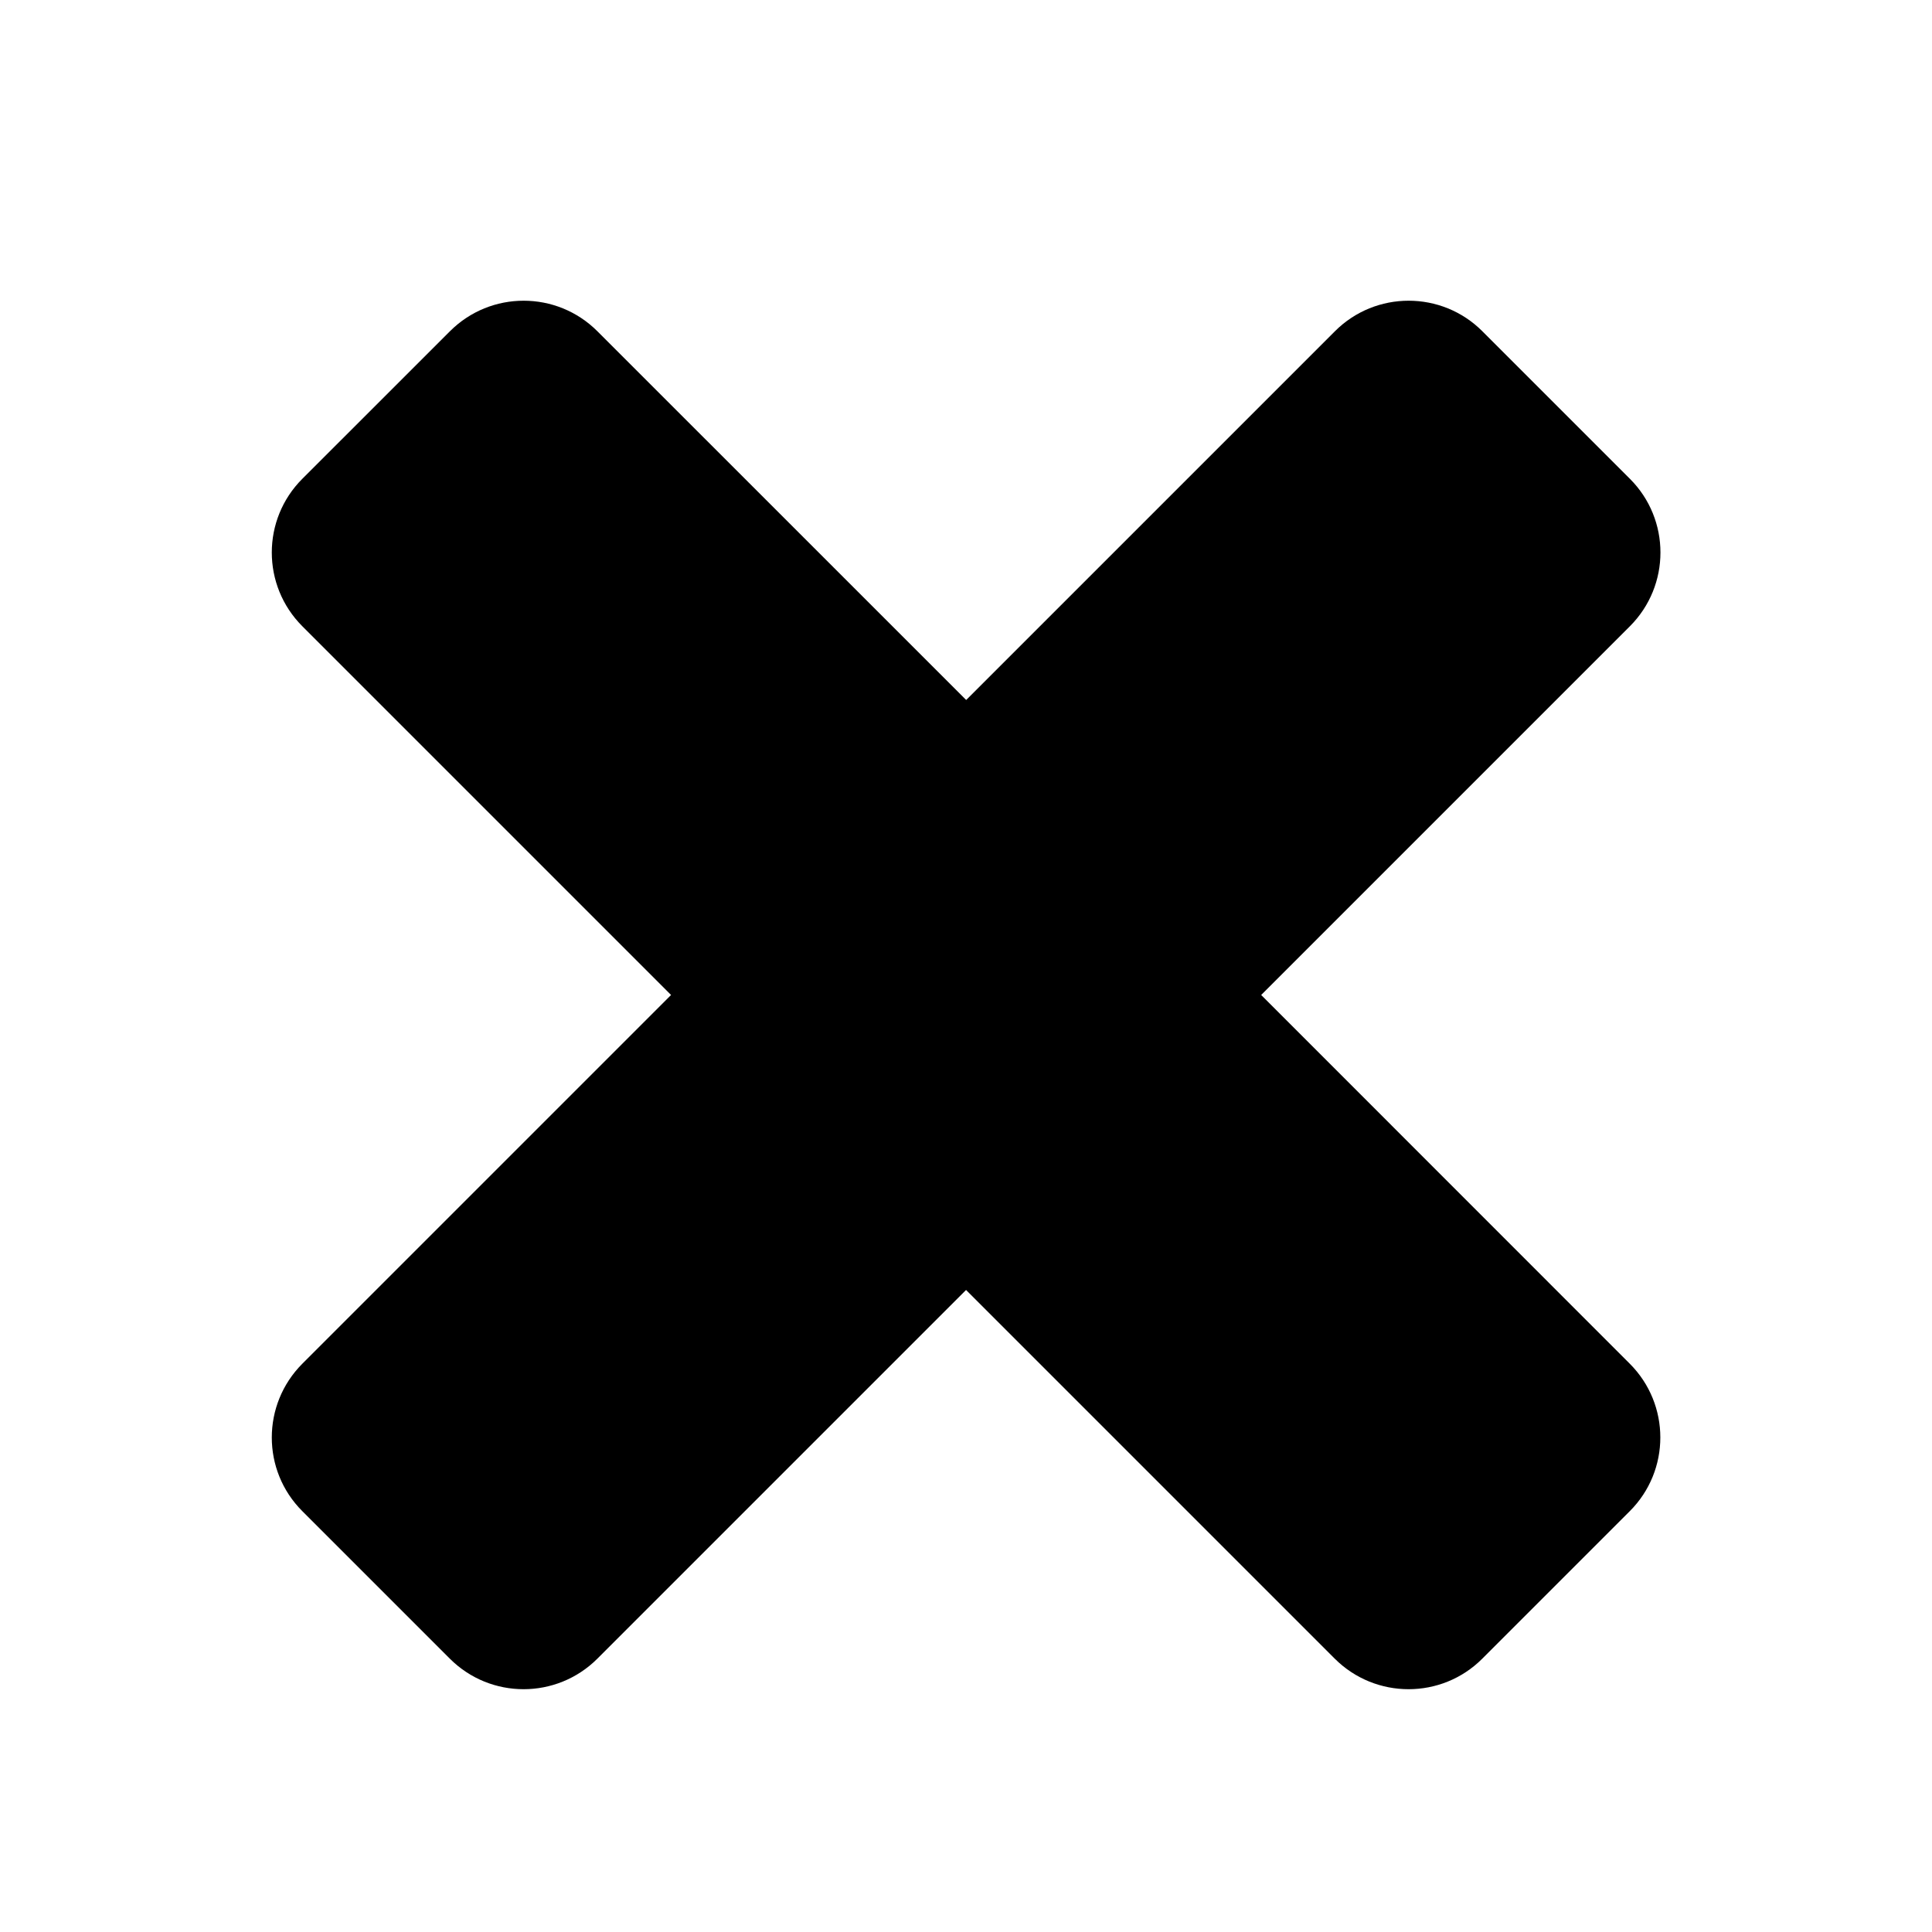
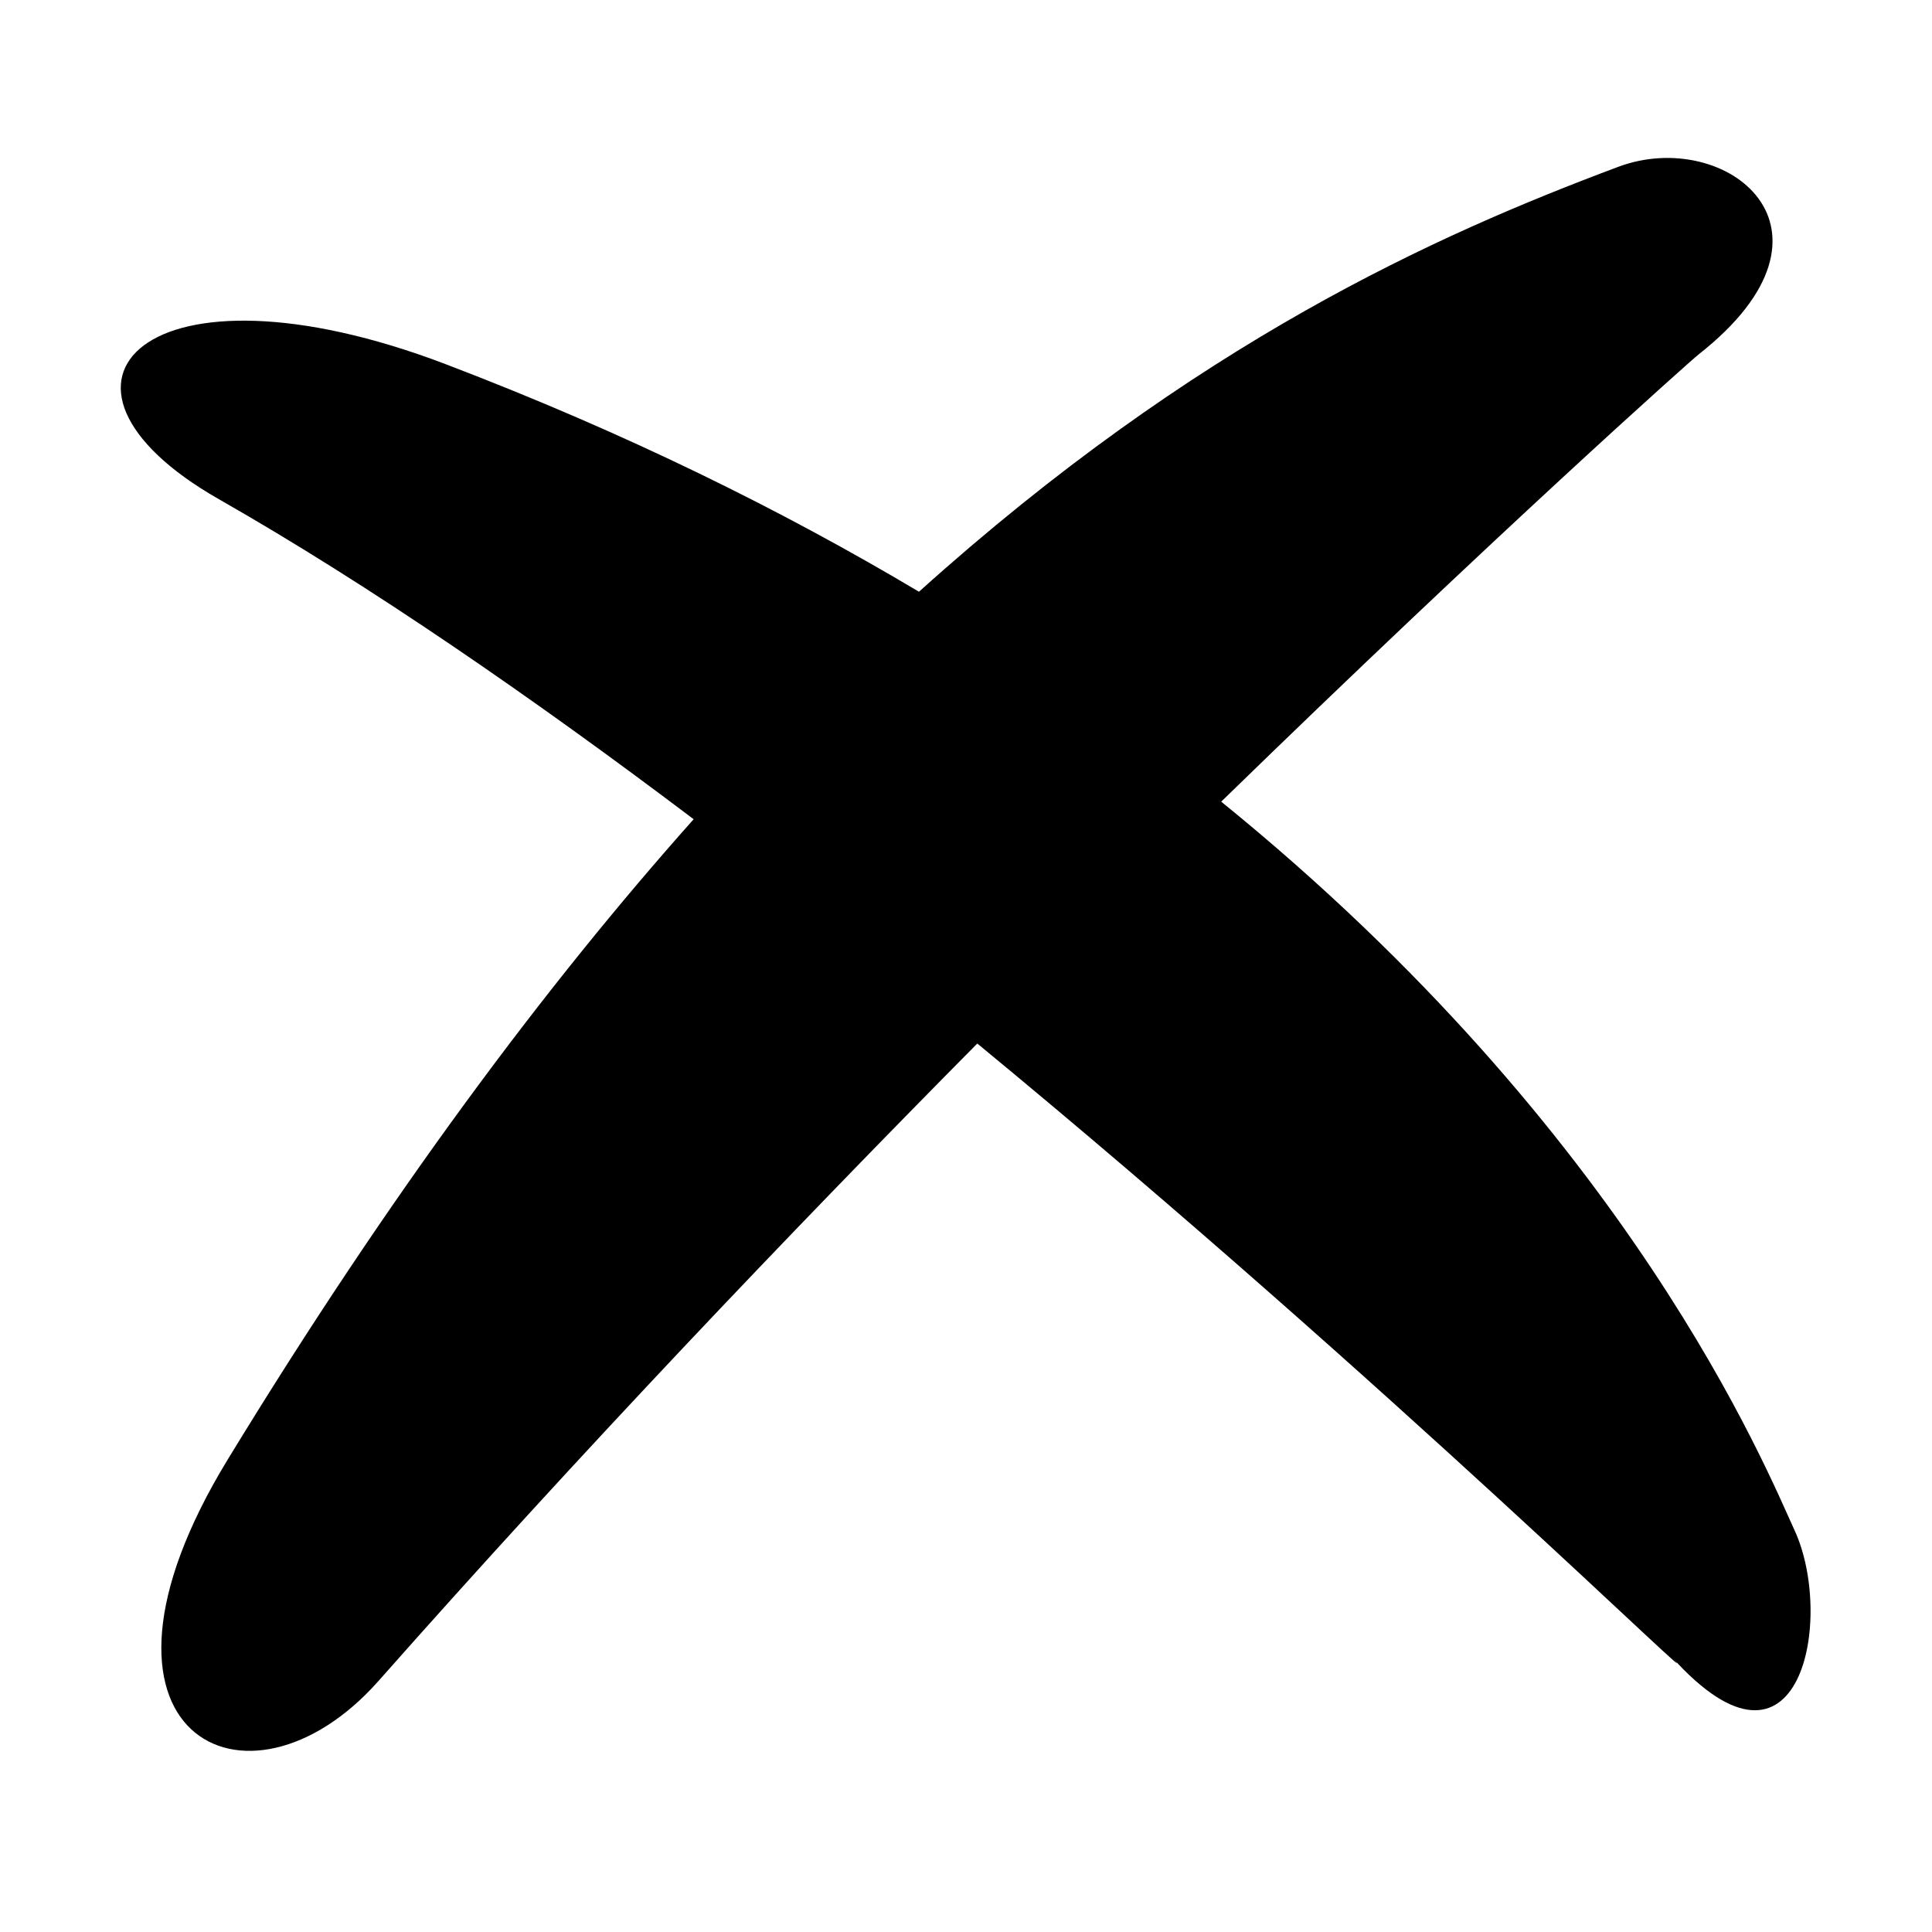
<svg xmlns="http://www.w3.org/2000/svg" width="32" height="32" viewBox="0 0 32 32">
-   <path d="M20.889,16.48l6.107-6.107c0.675-0.675,0.675-1.769,0-2.443l-2.443-2.443         c-0.674-0.675-1.769-0.675-2.443,0l-6.107,6.107L9.895,5.487c-0.675-0.675-1.769-0.675-2.443,0L5.008,7.93         c-0.675,0.674-0.675,1.768,0,2.443l6.107,6.107l-6.107,6.107c-0.675,0.676-0.675,1.77,0,2.443l2.443,2.443         c0.674,0.674,1.768,0.674,2.443,0l6.107-6.107l6.107,6.107c0.675,0.674,1.77,0.674,2.443,0l2.443-2.443         c0.675-0.674,0.675-1.768,0-2.443L20.889,16.48z" />
+   <path d="M29.722,25.343c-0.456-0.986-2.695-6.55-9.495-12.065         c4.55-4.43,7.774-7.304,7.91-7.41c2.638-2.074,0.443-3.771-1.333-3.105c-3.018,1.129-6.994,2.906-11.583,7.038         c-2.263-1.348-4.854-2.63-7.834-3.767C2.429,4.142,0.254,6.346,3.625,8.268c2.515,1.434,5.213,3.299,7.864,5.301         c-2.456,2.756-5.043,6.219-7.72,10.61c-2.769,4.542,0.319,6.128,2.5,3.663c3.352-3.79,6.789-7.397,9.918-10.558         c6.881,5.669,12.329,11.062,11.507,10.166C29.829,29.822,30.392,26.79,29.722,25.343z" />
</svg>
